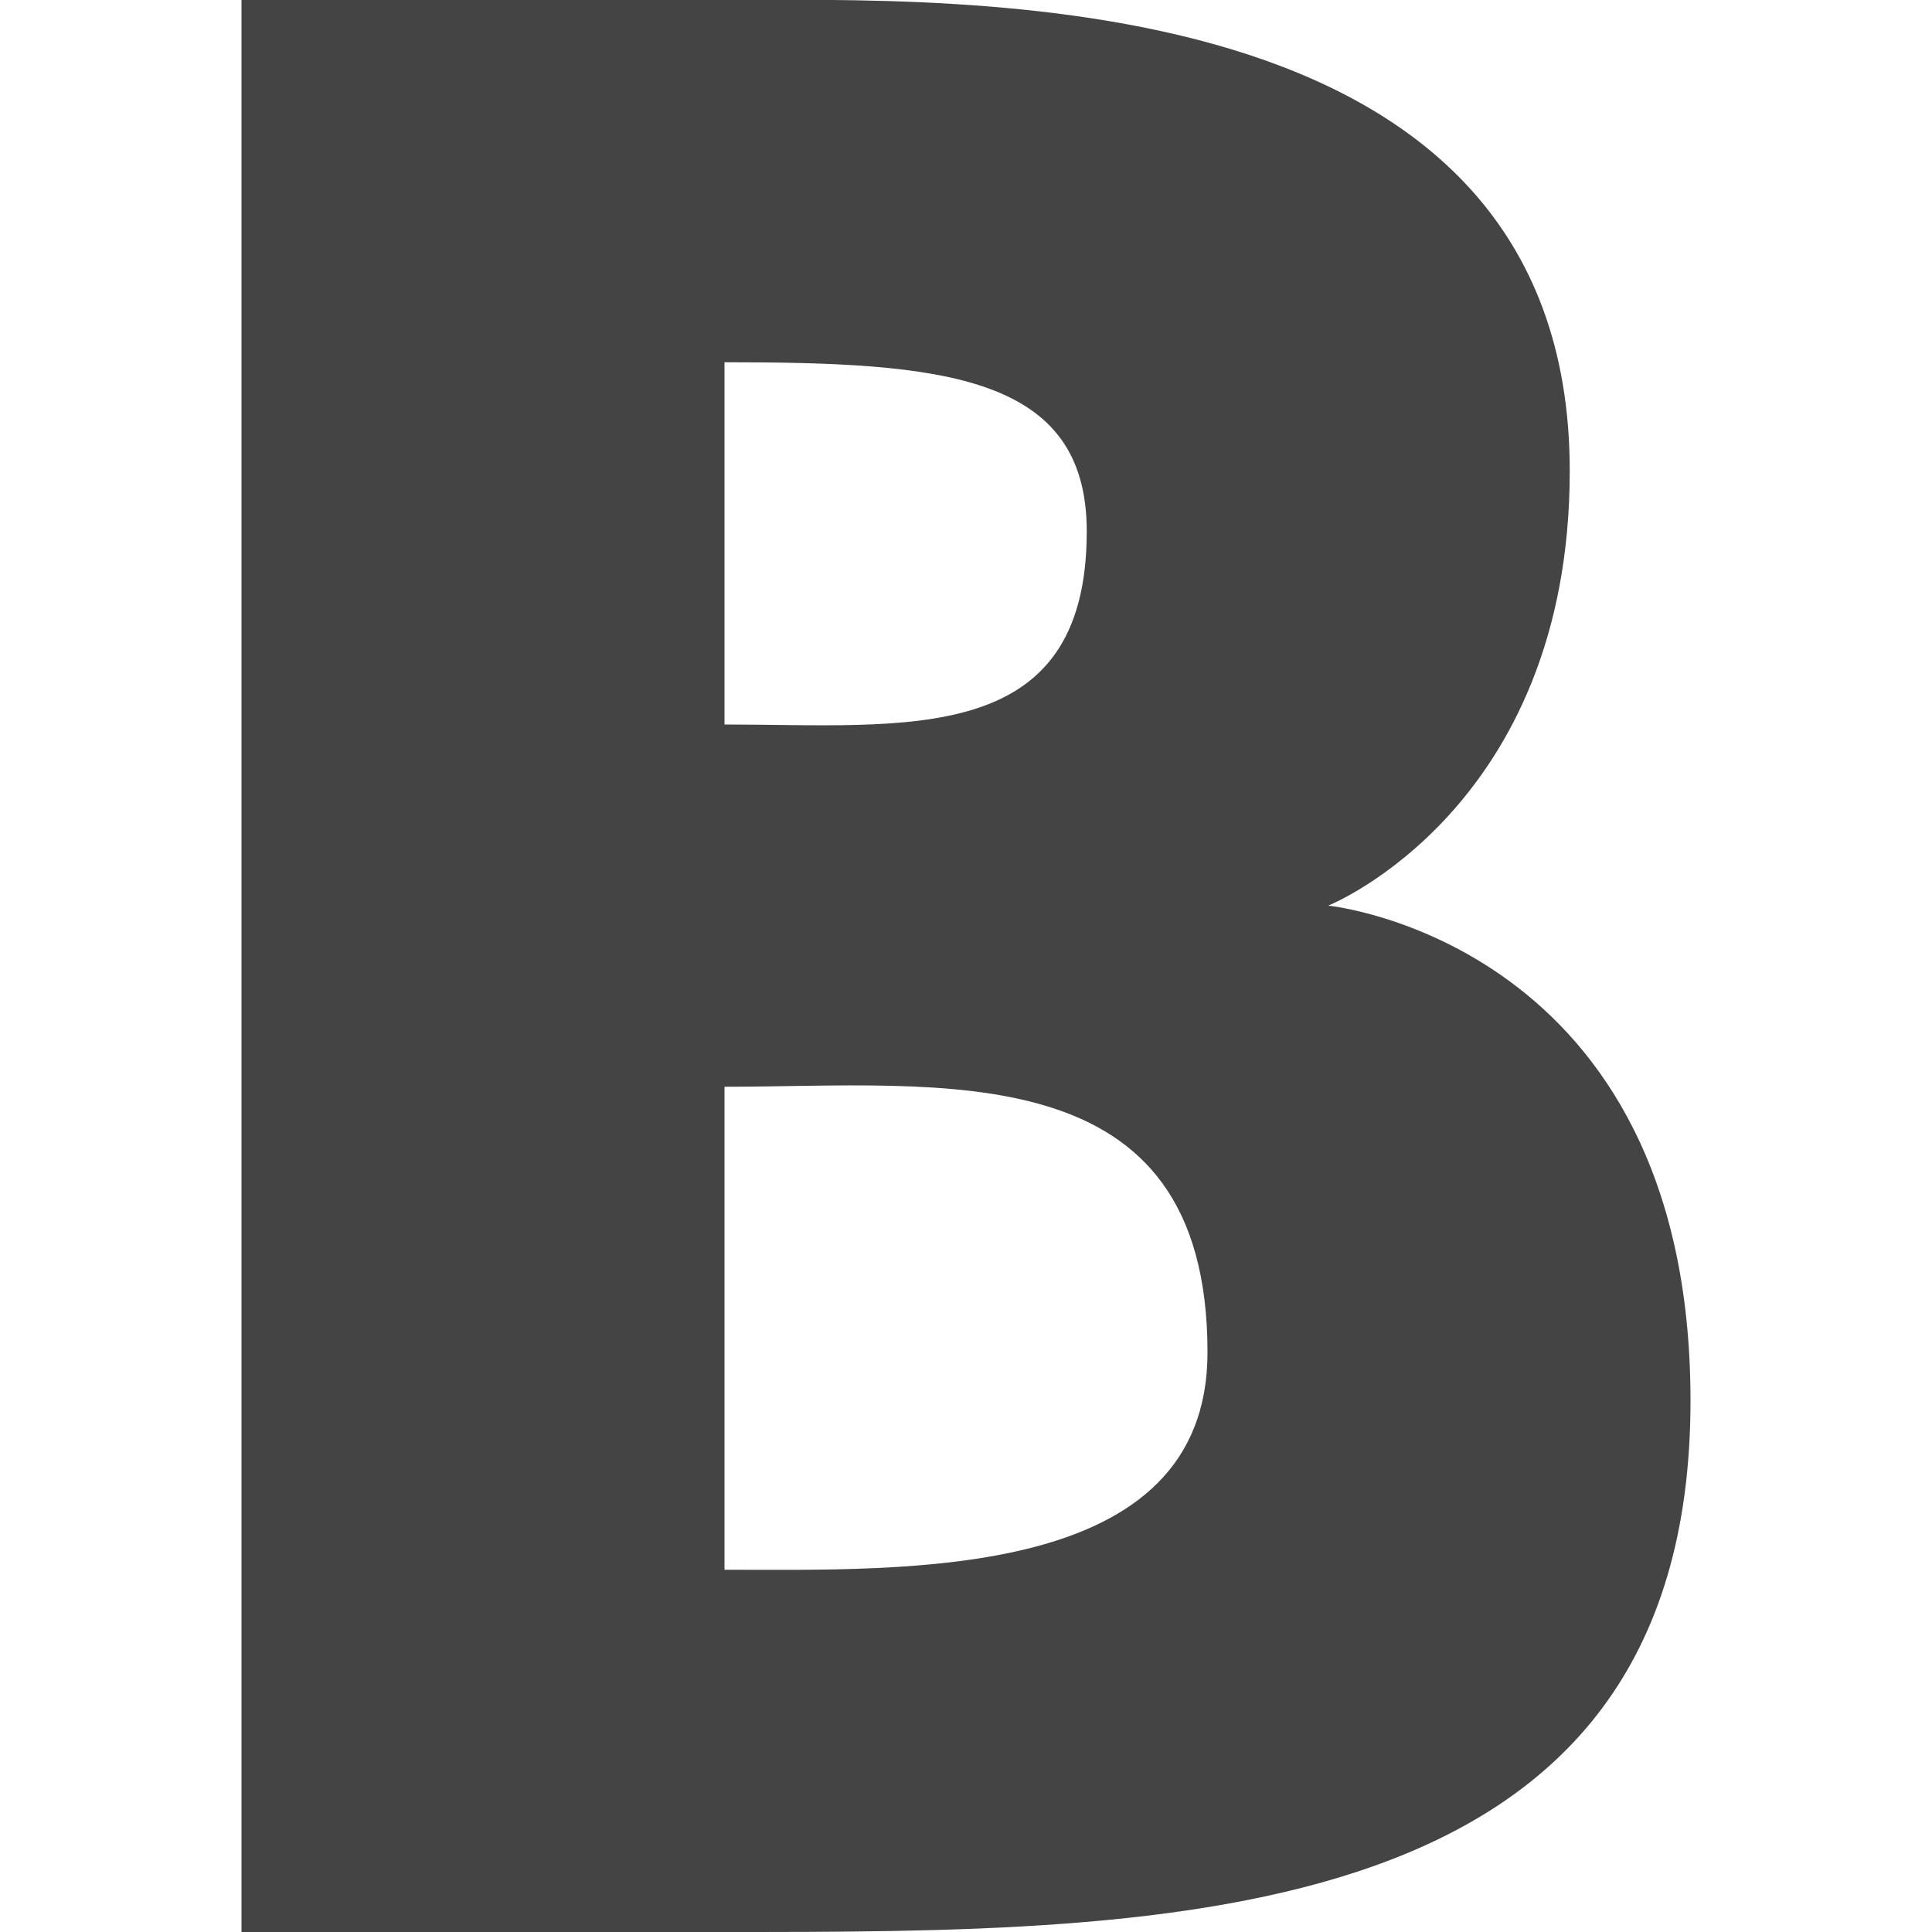
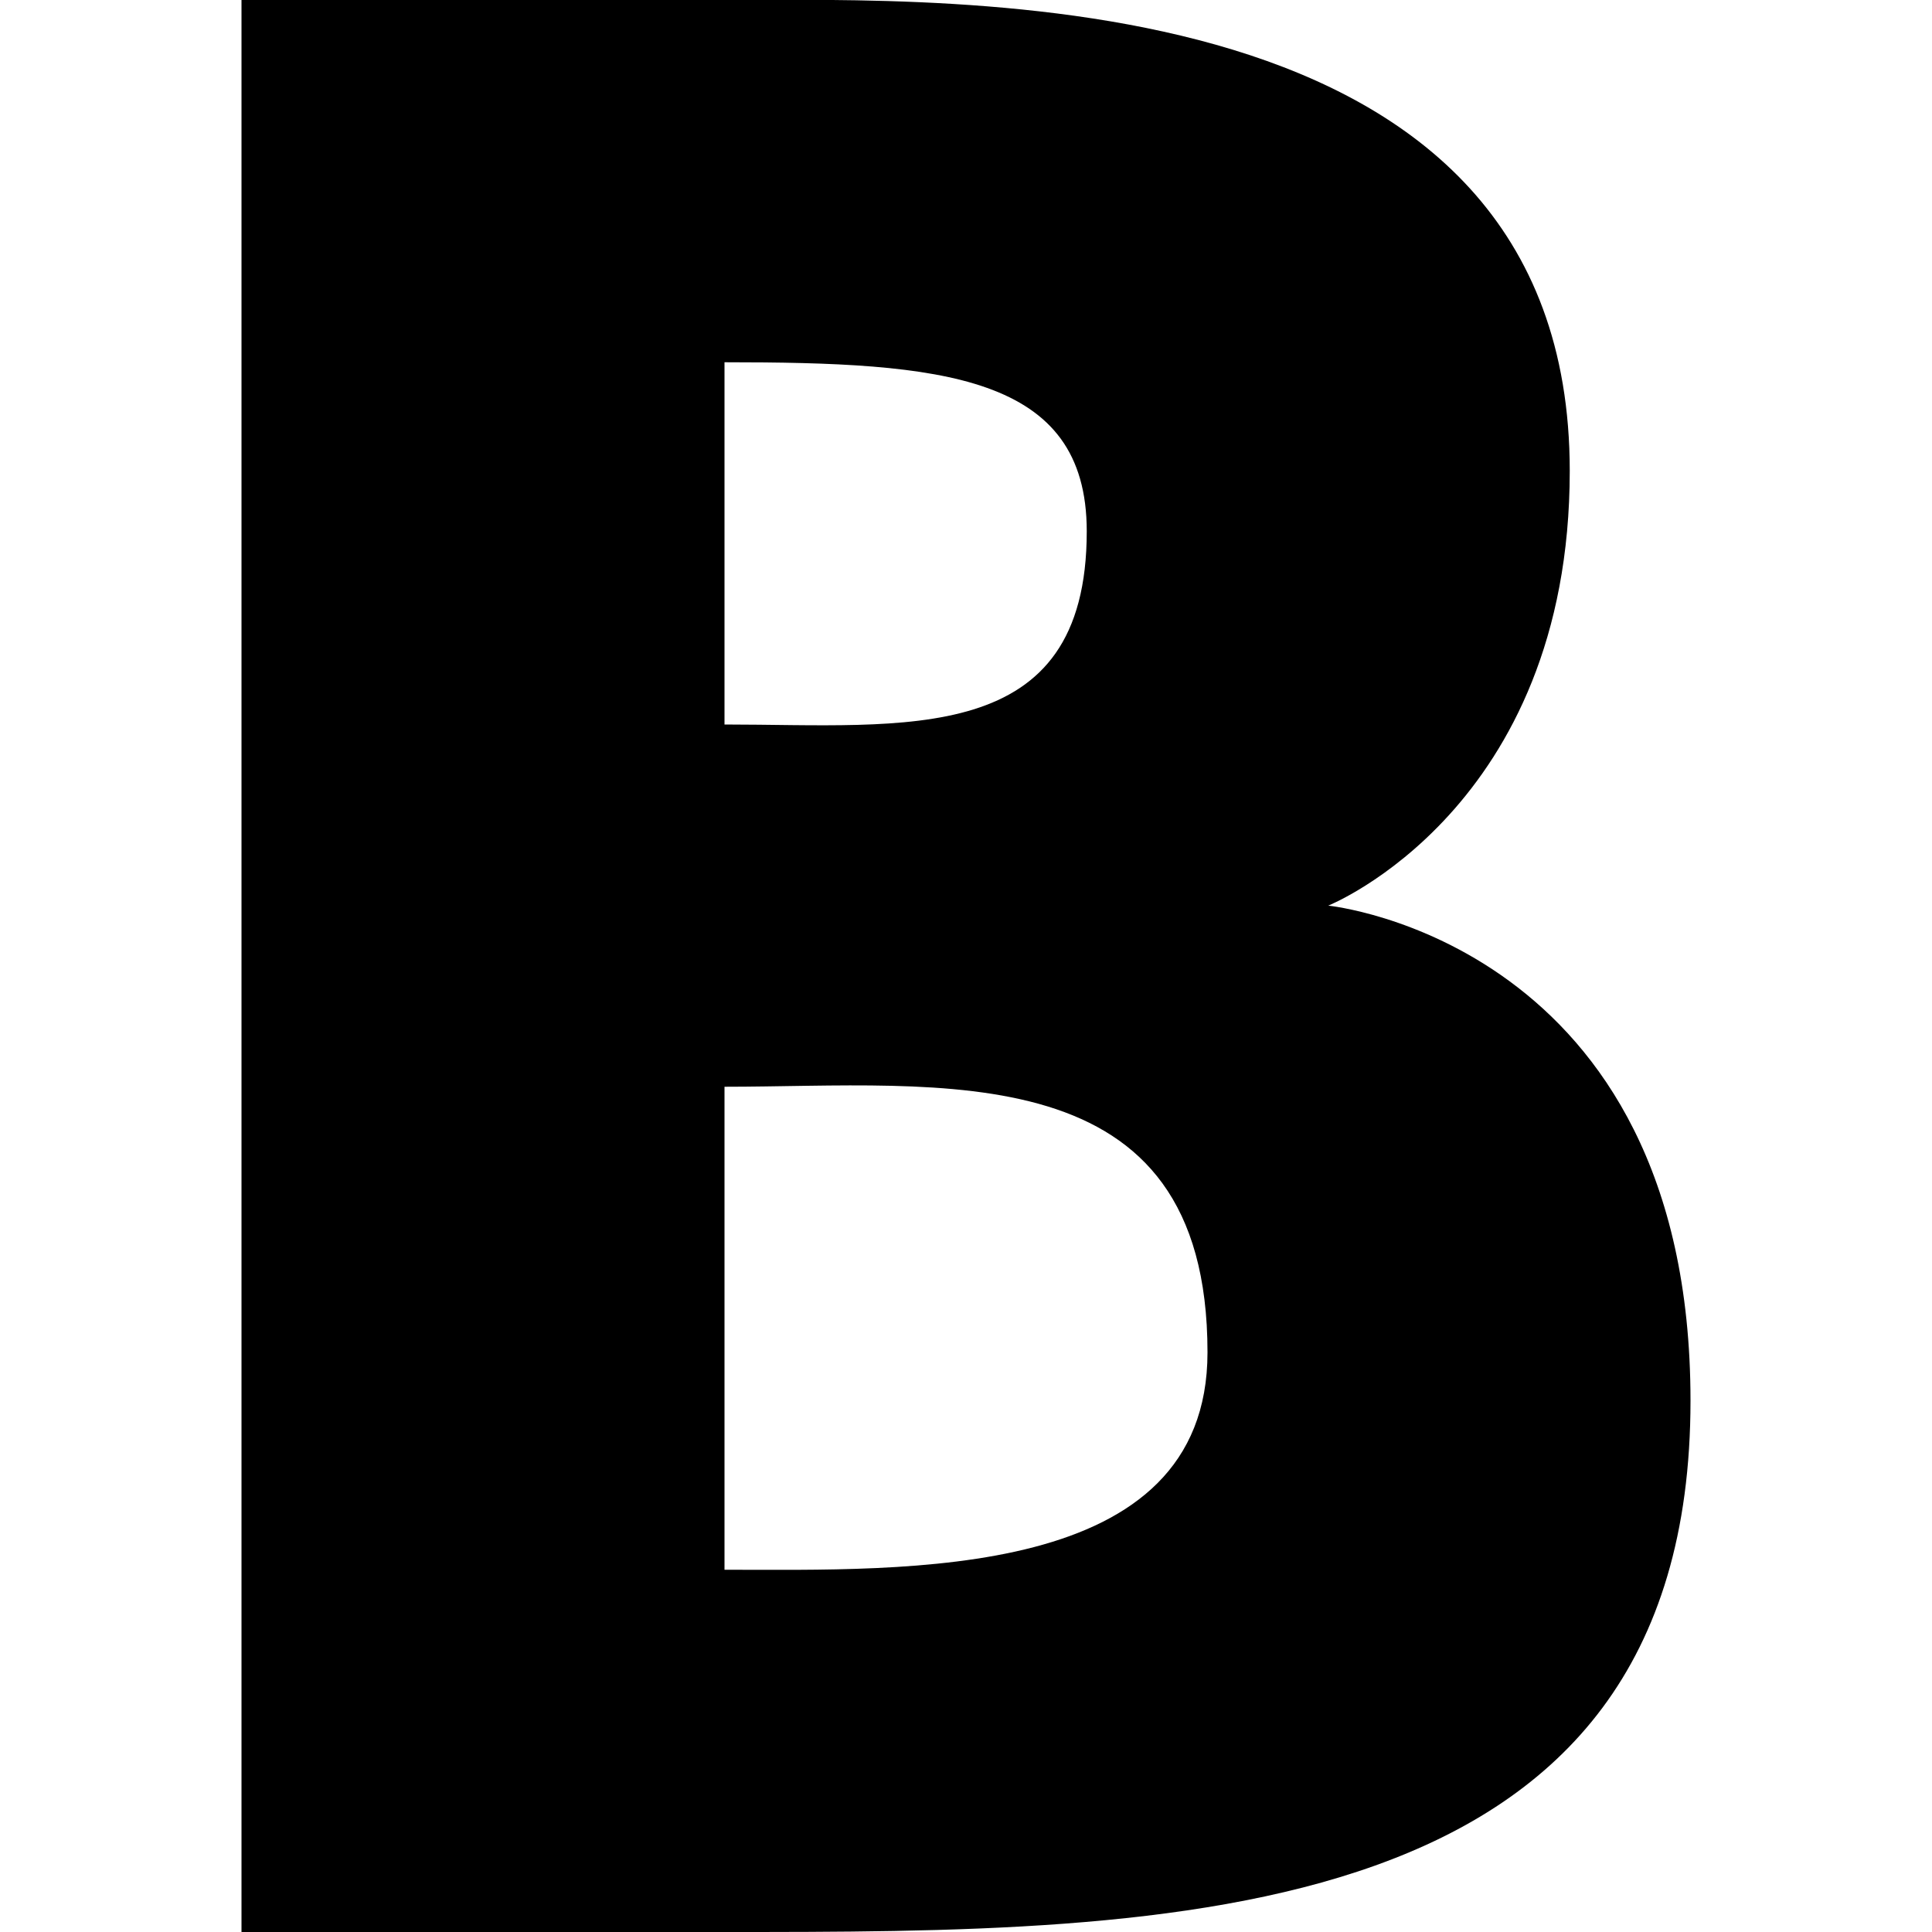
- <svg xmlns="http://www.w3.org/2000/svg" version="1.1" width="16" height="16" viewBox="0 0 16 16">
-   <path fill="#444444" d="M11 7.5c0 0 2-0.8 2-3.6 0-4.1-5.1-3.9-7-3.9h-4v16h4c3.7 0 8 0 8-4.4 0-3.8-3-4.1-3-4.1zM9 4.4c0 1.8-1.5 1.6-3 1.6v-3c1.8 0 3 0.1 3 1.4zM6 13v-4c1.8 0 4-0.3 4 2.2 0 1.9-2.5 1.8-4 1.8z" />
+ <svg xmlns="http://www.w3.org/2000/svg" viewBox="0 0 24 24">
+   <g transform="scale(1.5) translate(0, 0)">
+     <path fill="currentColor" d="M11 7.5c0 0 2-0.8 2-3.6 0-4.1-5.1-3.9-7-3.9h-4v16h4c3.7 0 8 0 8-4.4 0-3.8-3-4.1-3-4.1zM9 4.4c0 1.8-1.5 1.6-3 1.6v-3c1.8 0 3 0.1 3 1.4zM6 13v-4c1.8 0 4-0.3 4 2.2 0 1.9-2.5 1.8-4 1.8z" />
+   </g>
</svg>
